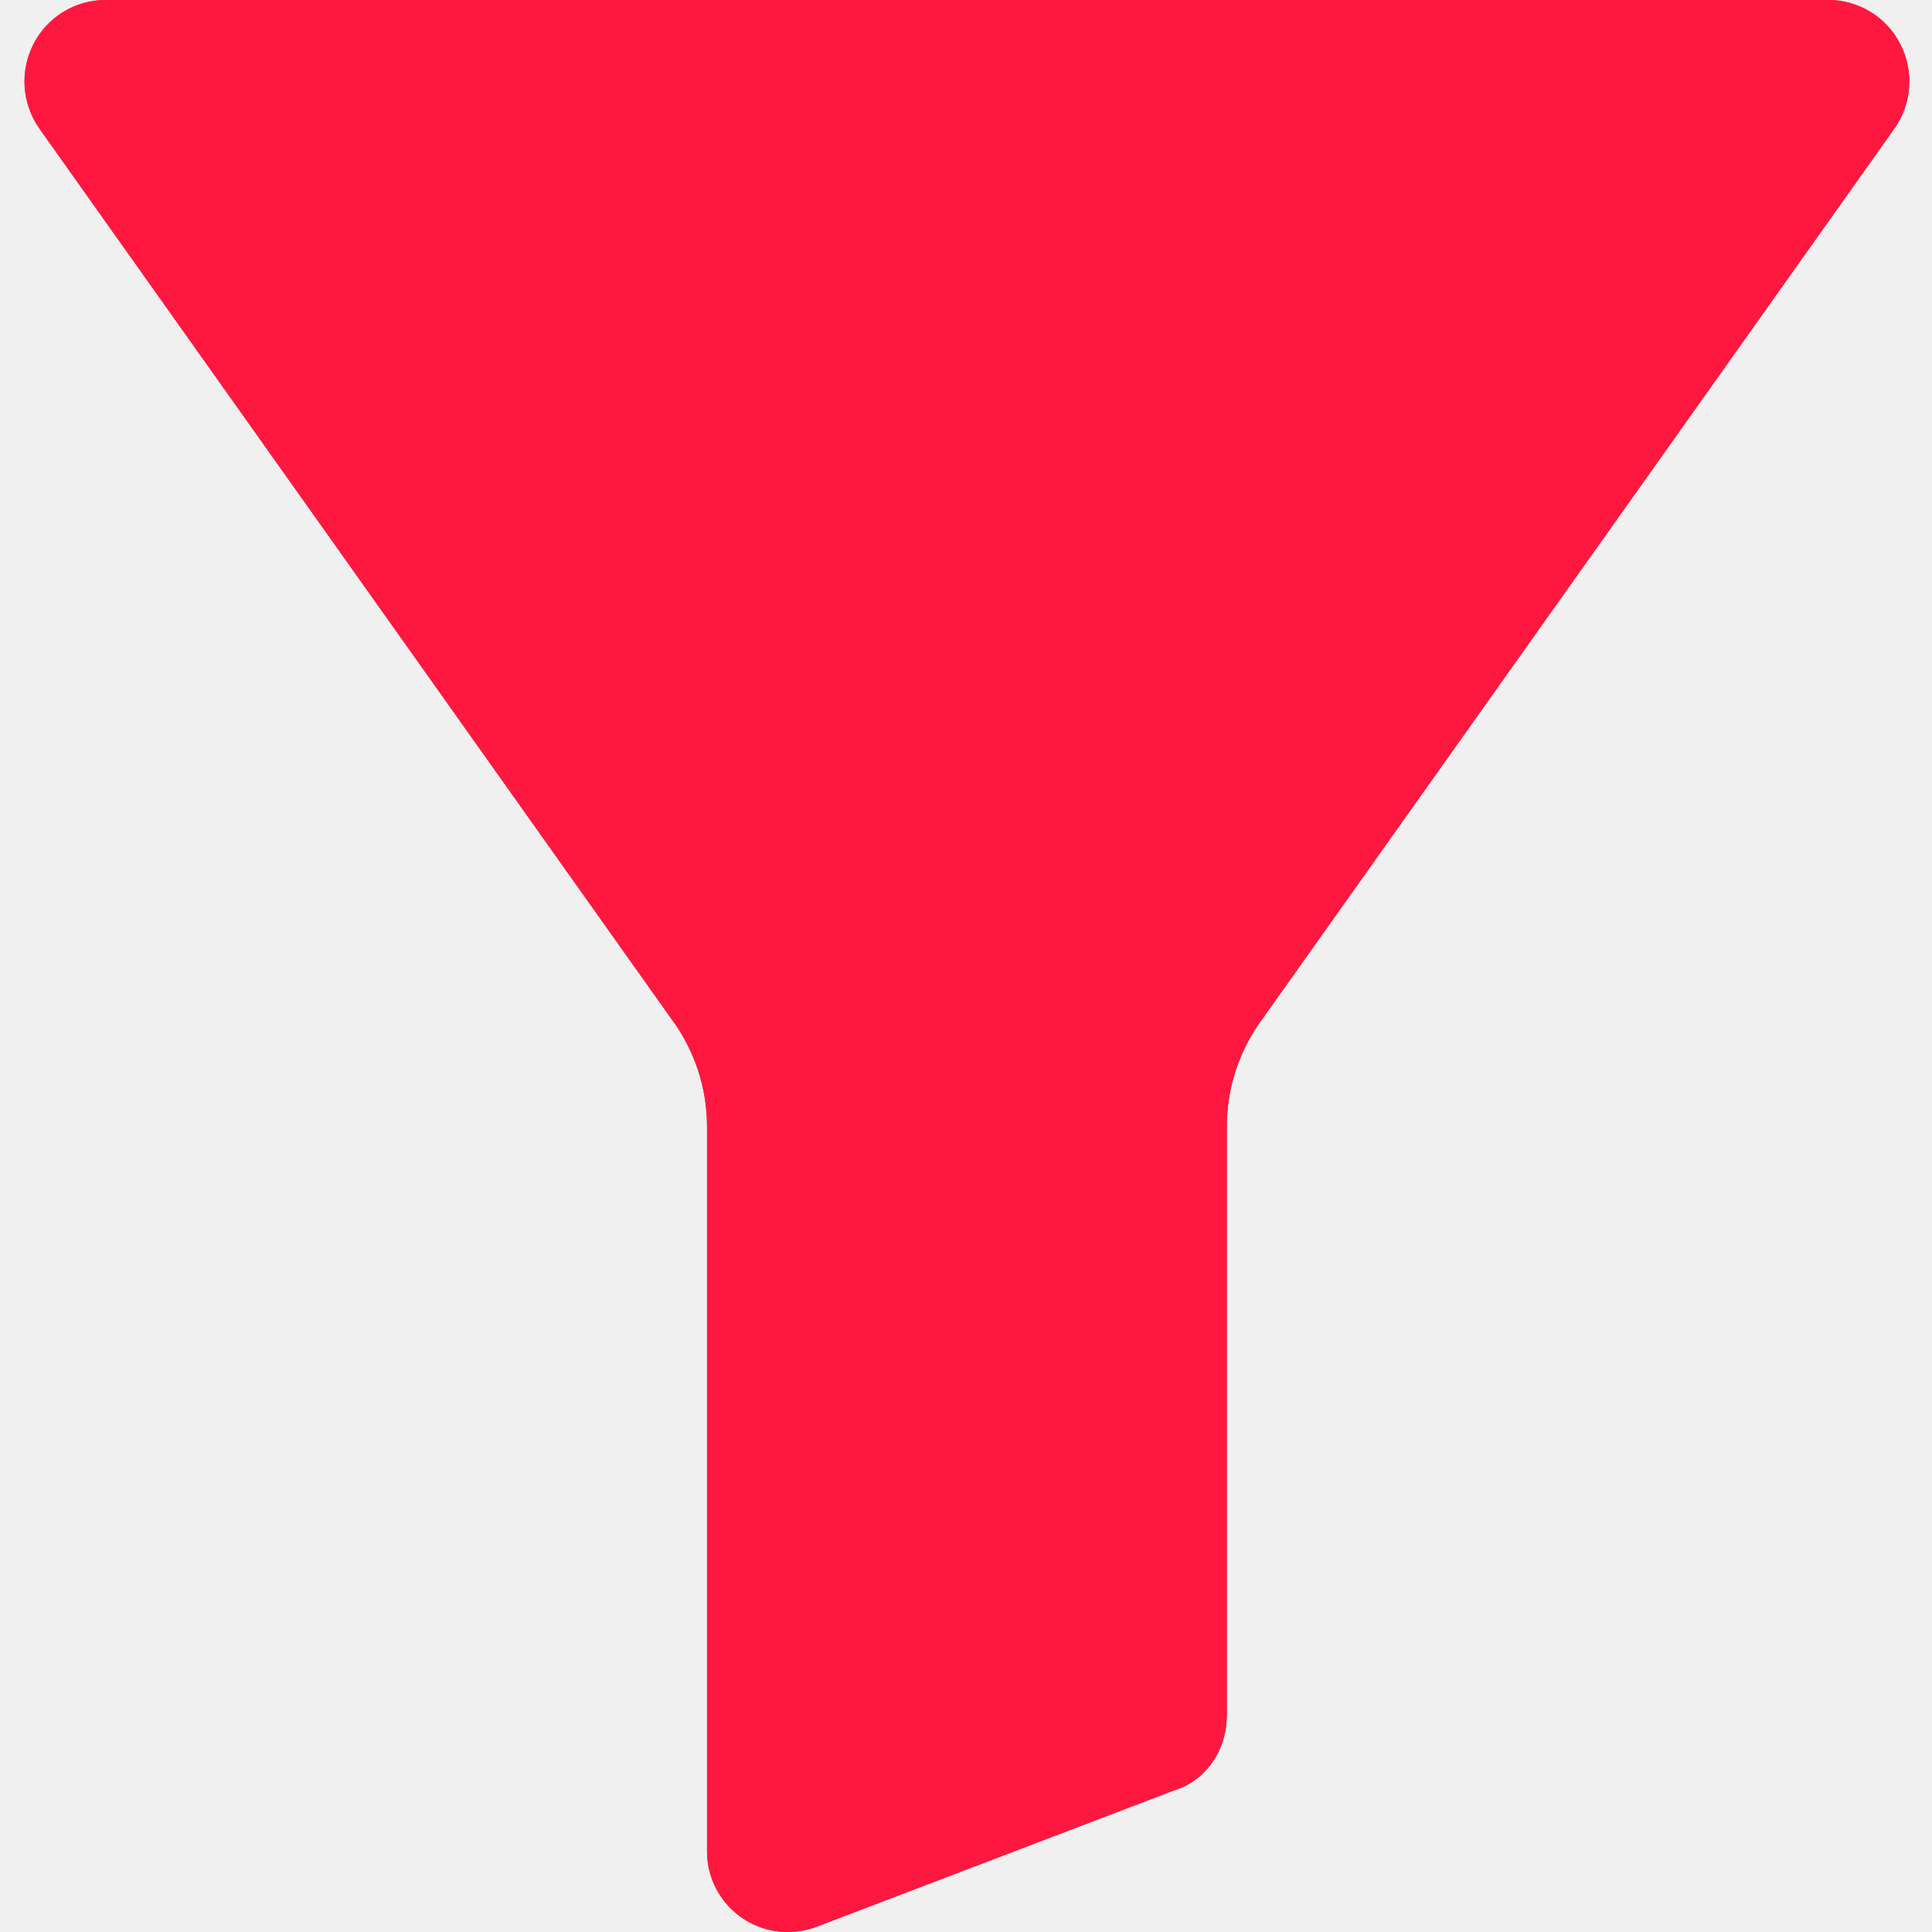
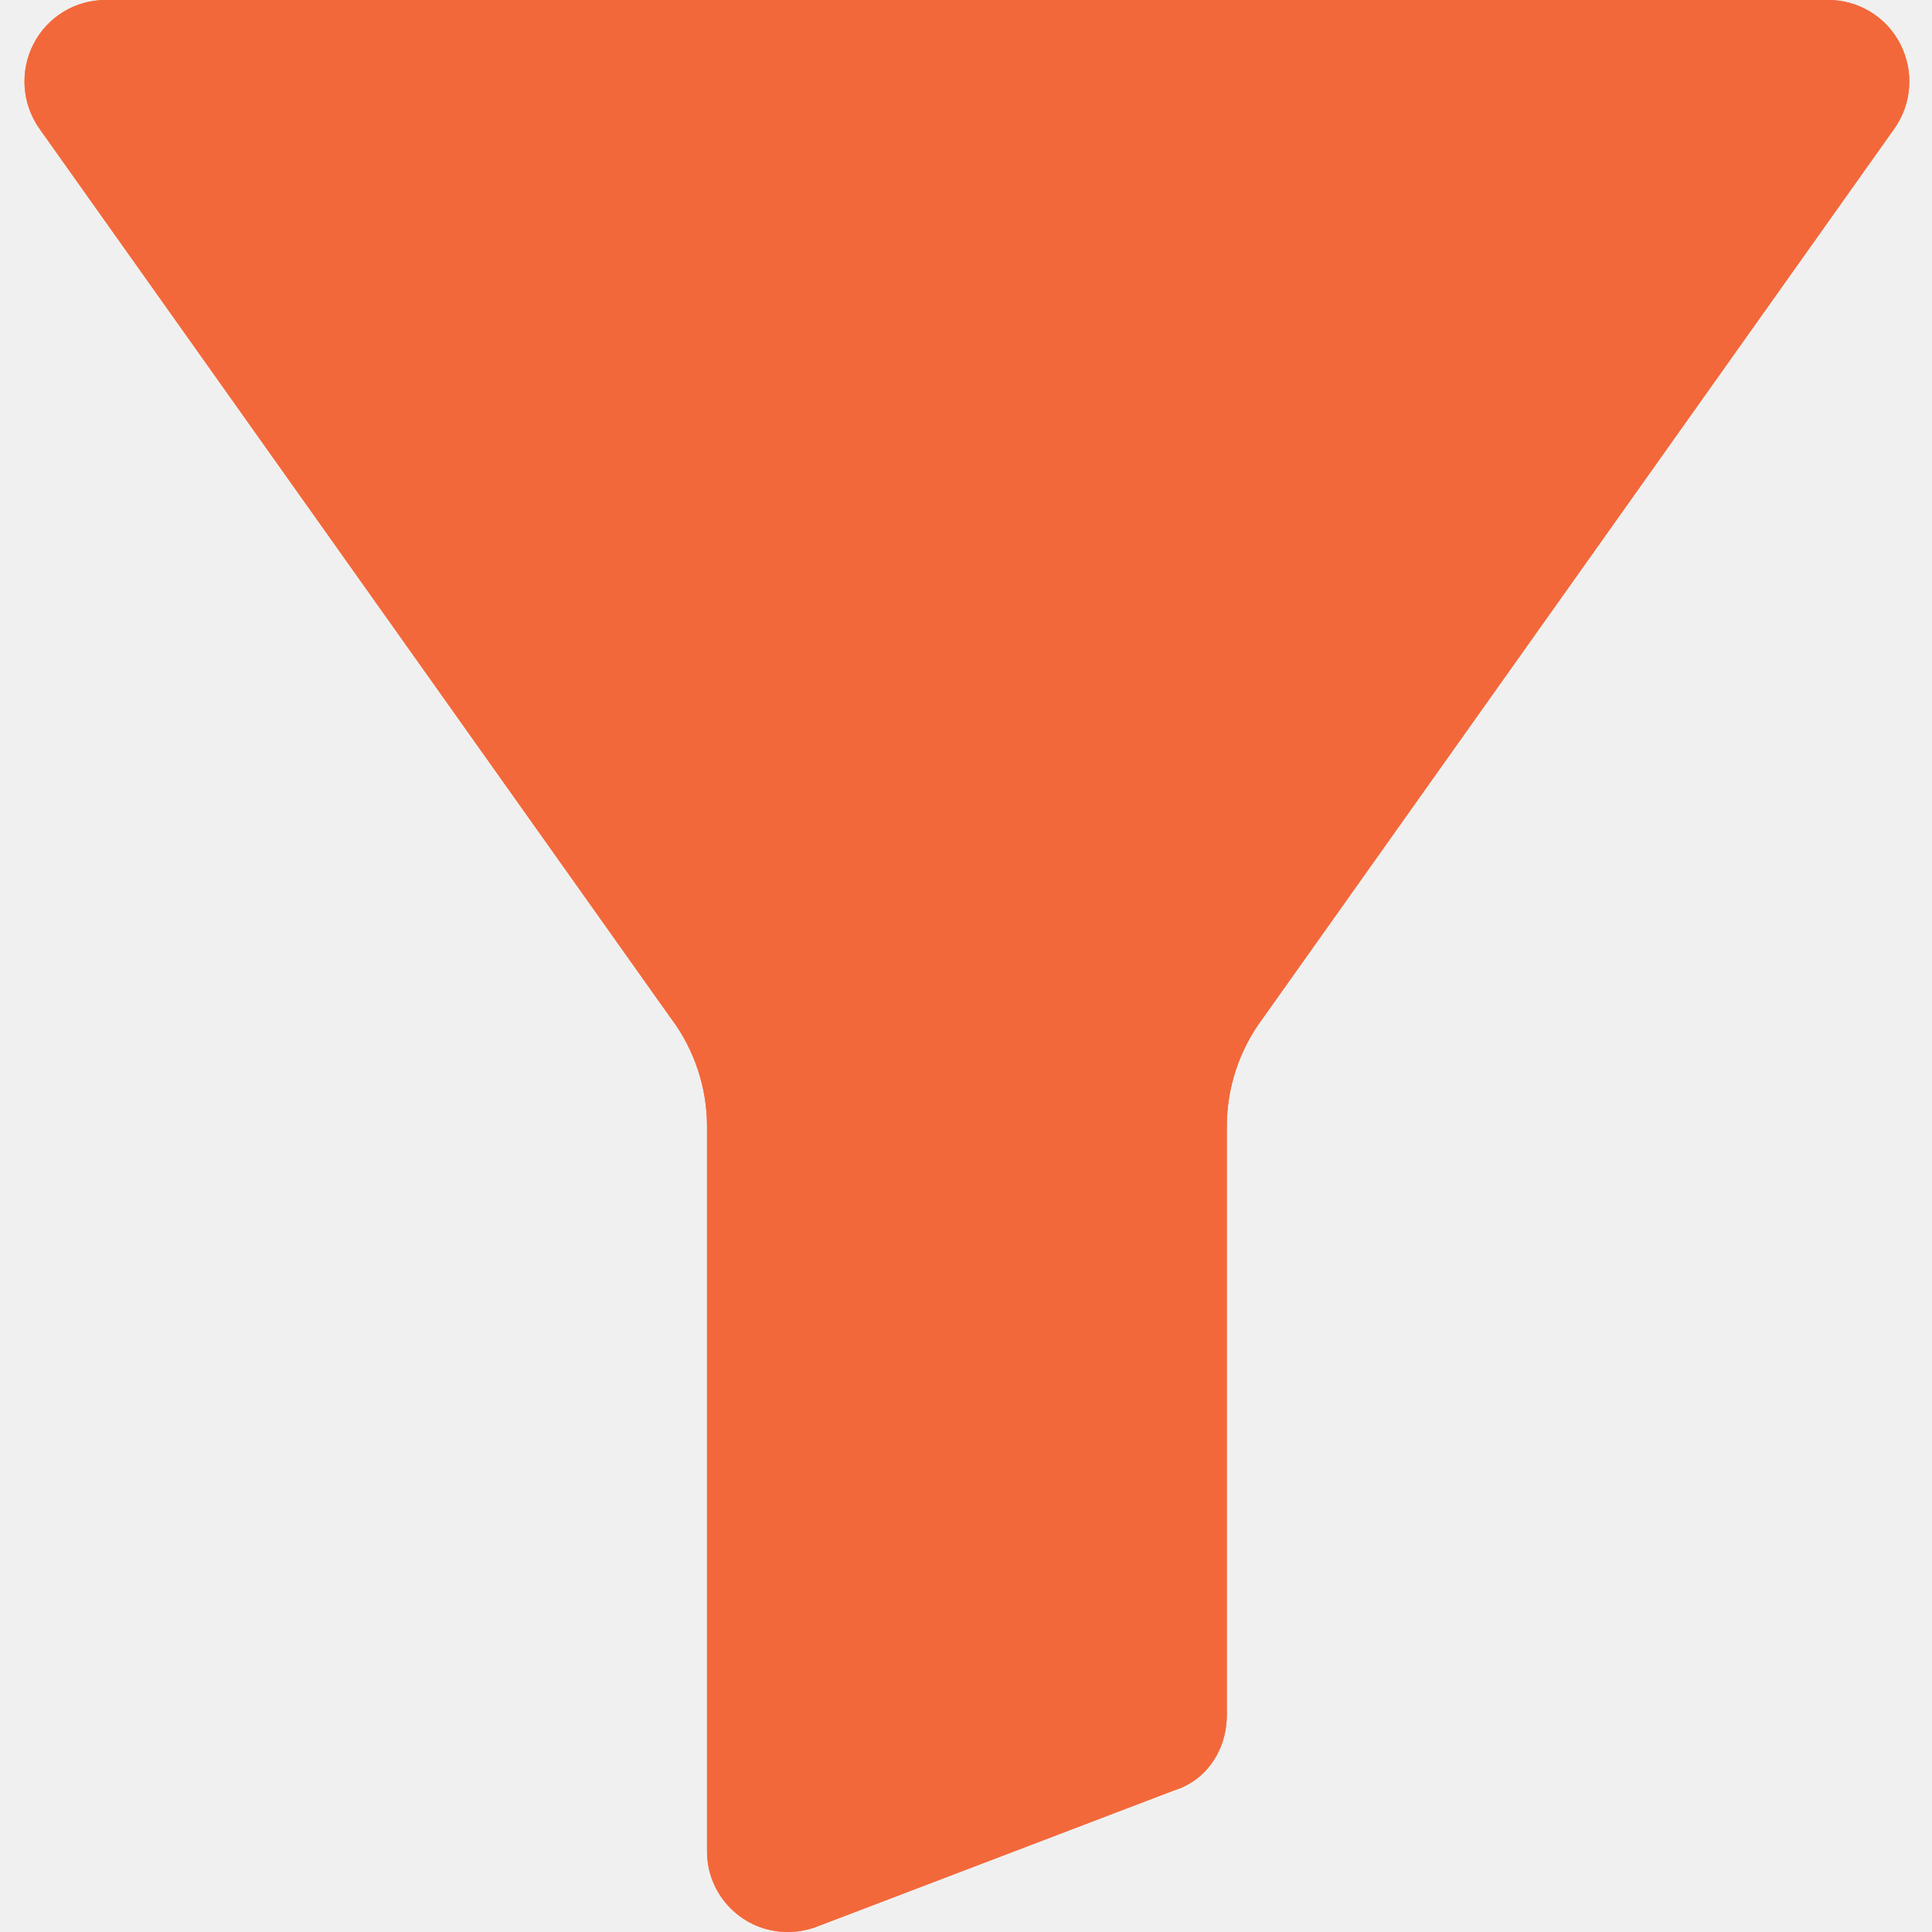
<svg xmlns="http://www.w3.org/2000/svg" width="25" height="25" viewBox="0 0 25 25" fill="none">
  <g clip-path="url(#clip0)">
-     <path d="M23.656 1.88244e-06H1.367C0.974 -0.001 0.614 0.219 0.434 0.569C0.252 0.923 0.284 1.35 0.517 1.674L8.682 13.177C8.685 13.181 8.688 13.184 8.691 13.188C8.987 13.589 9.148 14.074 9.149 14.572V23.951C9.147 24.229 9.256 24.495 9.452 24.692C9.648 24.889 9.914 25 10.191 25C10.333 25 10.472 24.972 10.603 24.918L15.191 23.168C15.602 23.043 15.875 22.655 15.875 22.187V14.572C15.876 14.074 16.037 13.589 16.333 13.188C16.336 13.184 16.339 13.181 16.341 13.177L24.507 1.673C24.74 1.35 24.772 0.923 24.589 0.569C24.41 0.219 24.049 -0.001 23.656 1.88244e-06ZM15.31 12.436C14.854 13.055 14.607 13.804 14.606 14.572V22.033L10.418 23.63V14.572C10.416 13.804 10.17 13.055 9.713 12.436L1.786 1.269H23.238L15.31 12.436Z" fill="#FE183F" />
+     <path d="M23.656 1.88244e-06H1.367C0.974 -0.001 0.614 0.219 0.434 0.569C0.252 0.923 0.284 1.35 0.517 1.674L8.682 13.177C8.685 13.181 8.688 13.184 8.691 13.188C8.987 13.589 9.148 14.074 9.149 14.572V23.951C9.147 24.229 9.256 24.495 9.452 24.692C9.648 24.889 9.914 25 10.191 25C10.333 25 10.472 24.972 10.603 24.918L15.191 23.168C15.602 23.043 15.875 22.655 15.875 22.187V14.572C15.876 14.074 16.037 13.589 16.333 13.188C16.336 13.184 16.339 13.181 16.341 13.177L24.507 1.673C24.74 1.35 24.772 0.923 24.589 0.569C24.41 0.219 24.049 -0.001 23.656 1.88244e-06ZM15.31 12.436C14.854 13.055 14.607 13.804 14.606 14.572V22.033L10.418 23.63V14.572C10.416 13.804 10.17 13.055 9.713 12.436L1.786 1.269H23.238L15.31 12.436Z" fill="#F3683A" />
    <g clip-path="url(#clip1)">
-       <path d="M23.656 1.88239e-06H1.368C0.974 -0.001 0.614 0.219 0.434 0.569C0.252 0.923 0.284 1.35 0.517 1.674L8.682 13.176C8.685 13.18 8.688 13.184 8.691 13.188C8.987 13.589 9.148 14.074 9.149 14.572V23.951C9.147 24.228 9.256 24.495 9.452 24.692C9.647 24.889 9.914 25 10.191 25C10.332 25 10.472 24.972 10.602 24.918L15.191 23.168C15.602 23.042 15.875 22.654 15.875 22.188V14.572C15.875 14.074 16.036 13.589 16.332 13.188C16.335 13.184 16.338 13.18 16.341 13.176L24.506 1.673C24.739 1.35 24.771 0.923 24.589 0.569C24.41 0.219 24.049 -0.001 23.656 1.88239e-06Z" fill="#FE183F" />
+       <path d="M23.656 1.88239e-06H1.368C0.974 -0.001 0.614 0.219 0.434 0.569C0.252 0.923 0.284 1.35 0.517 1.674L8.682 13.176C8.685 13.18 8.688 13.184 8.691 13.188C8.987 13.589 9.148 14.074 9.149 14.572V23.951C9.147 24.228 9.256 24.495 9.452 24.692C9.647 24.889 9.914 25 10.191 25C10.332 25 10.472 24.972 10.602 24.918L15.191 23.168C15.602 23.042 15.875 22.654 15.875 22.188V14.572C15.875 14.074 16.036 13.589 16.332 13.188C16.335 13.184 16.338 13.18 16.341 13.176L24.506 1.673C24.739 1.35 24.771 0.923 24.589 0.569C24.41 0.219 24.049 -0.001 23.656 1.88239e-06Z" fill="#F3683A" />
    </g>
  </g>
  <defs>
    <clipPath id="clip0">
      <rect width="25" height="25" fill="white" />
    </clipPath>
    <clipPath id="clip1">
      <rect width="25" height="25" fill="white" />
    </clipPath>
  </defs>
</svg>
